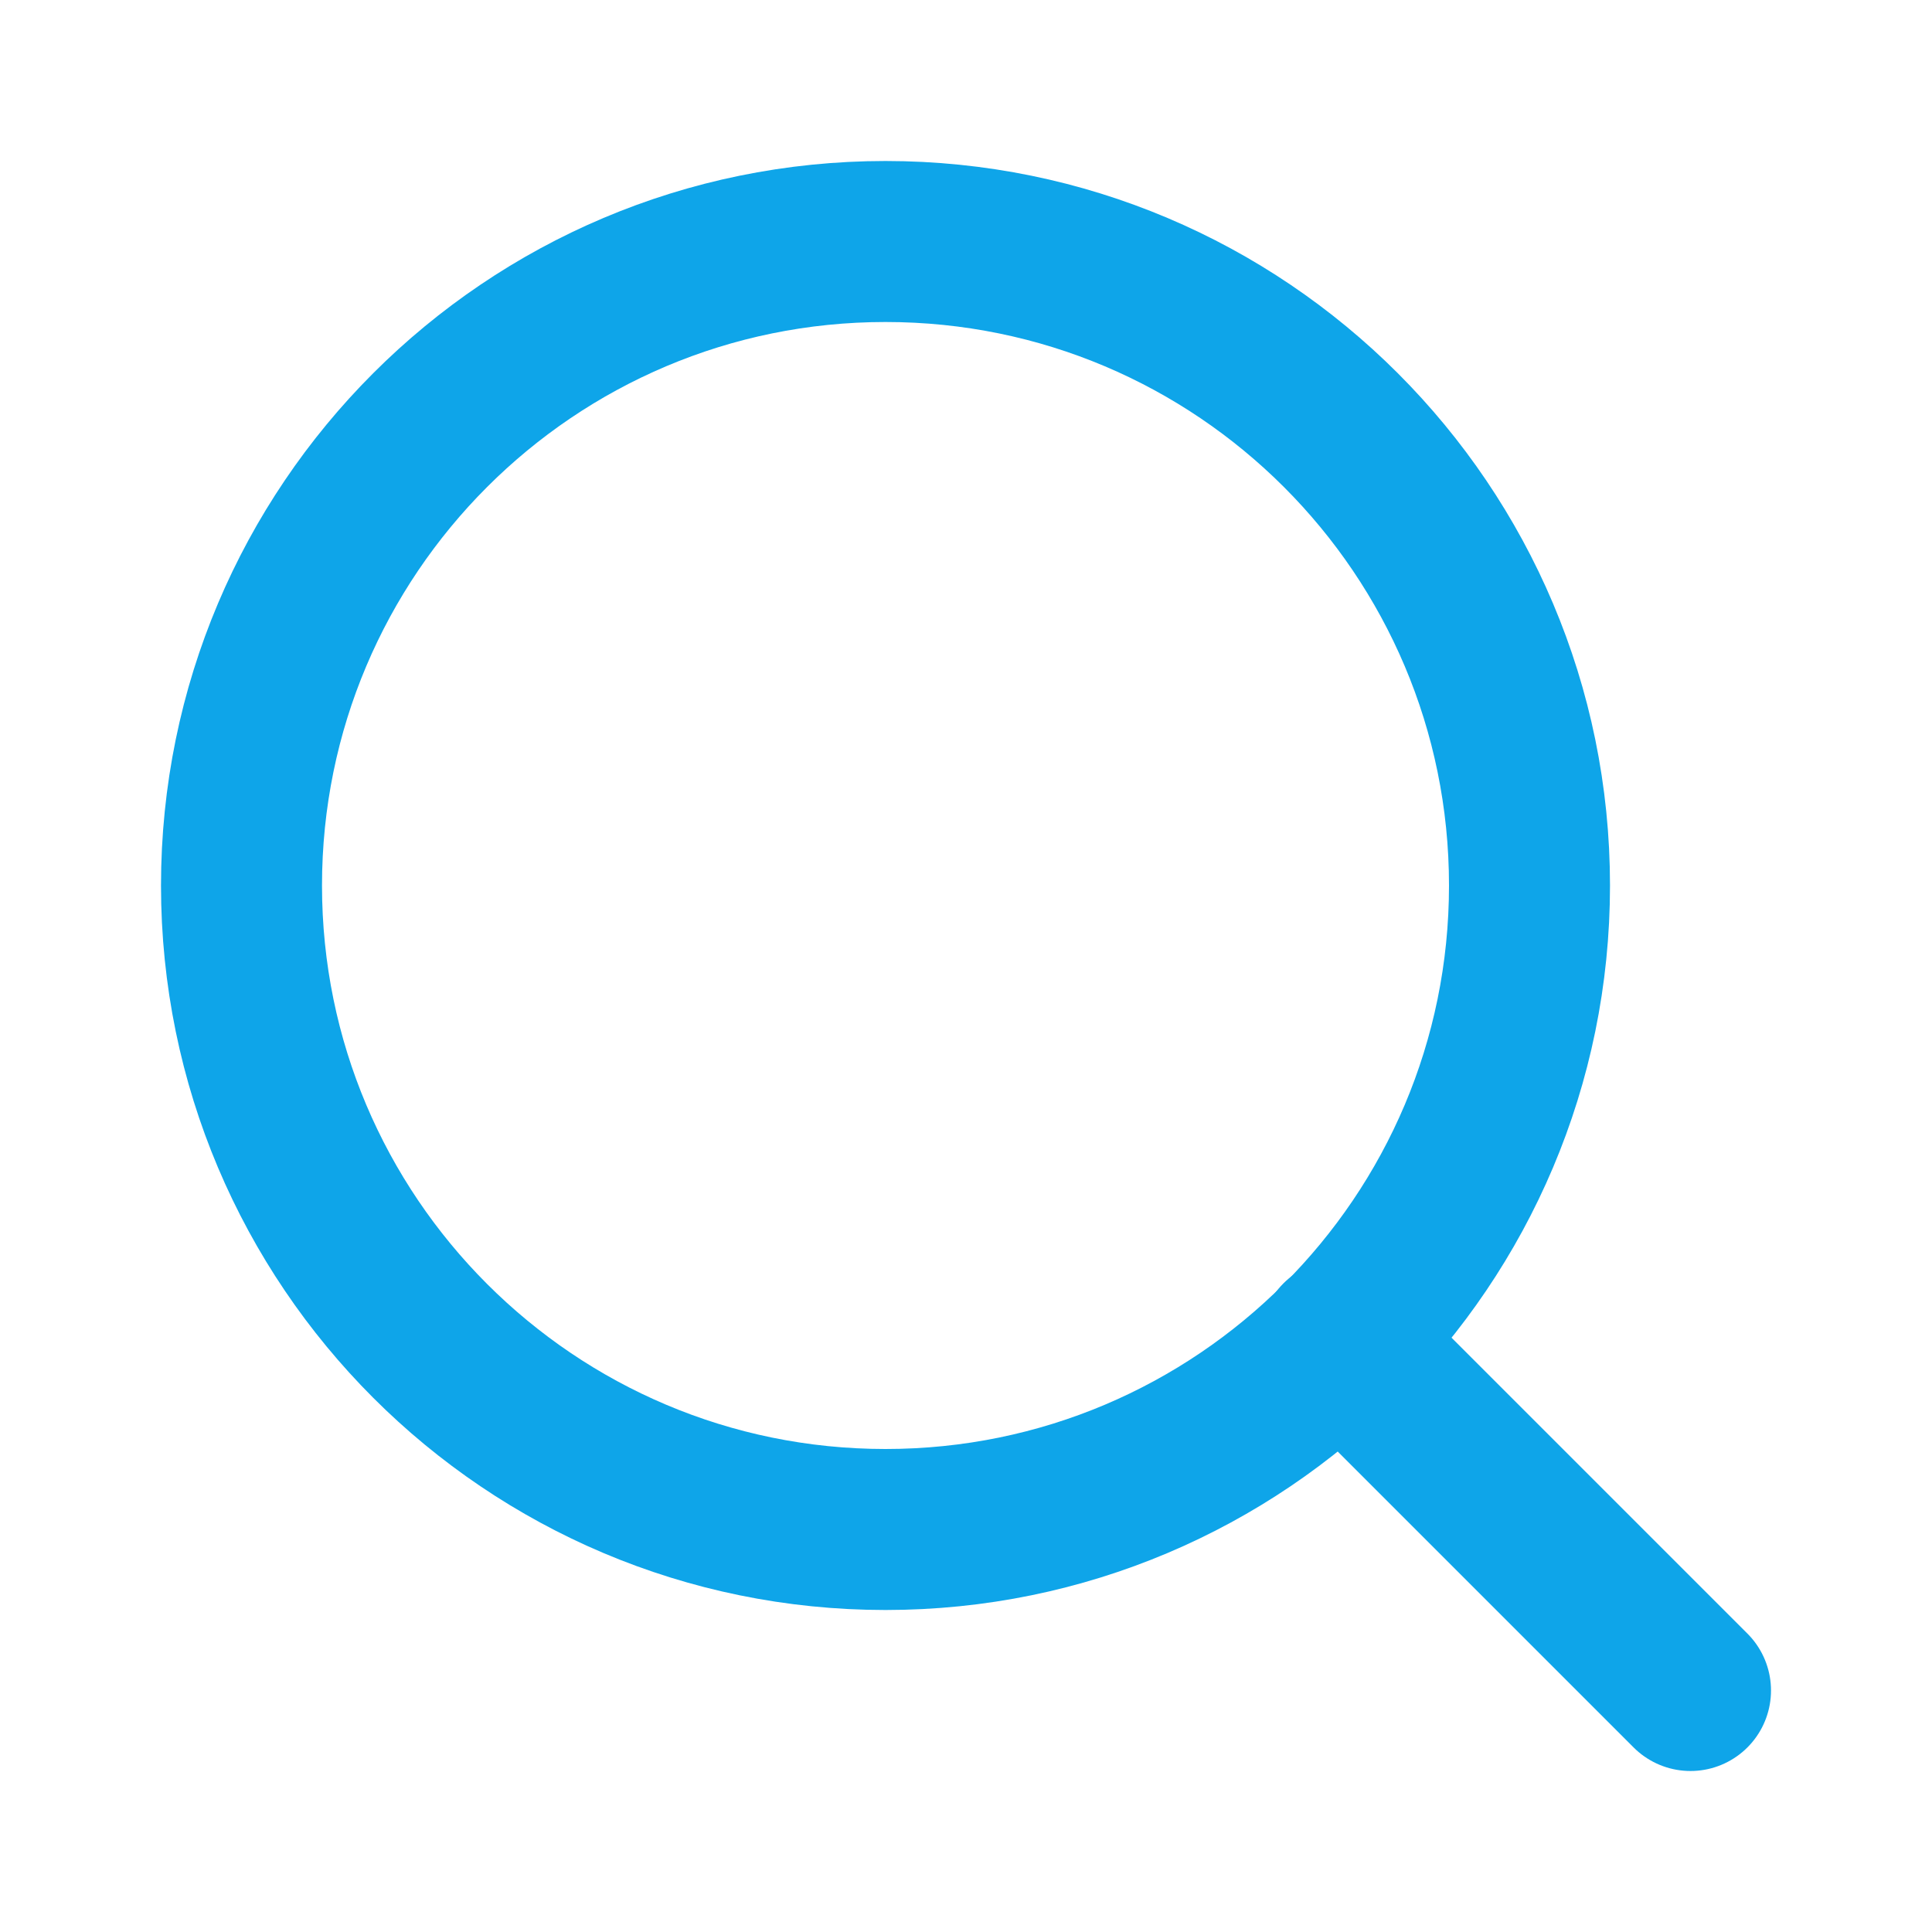
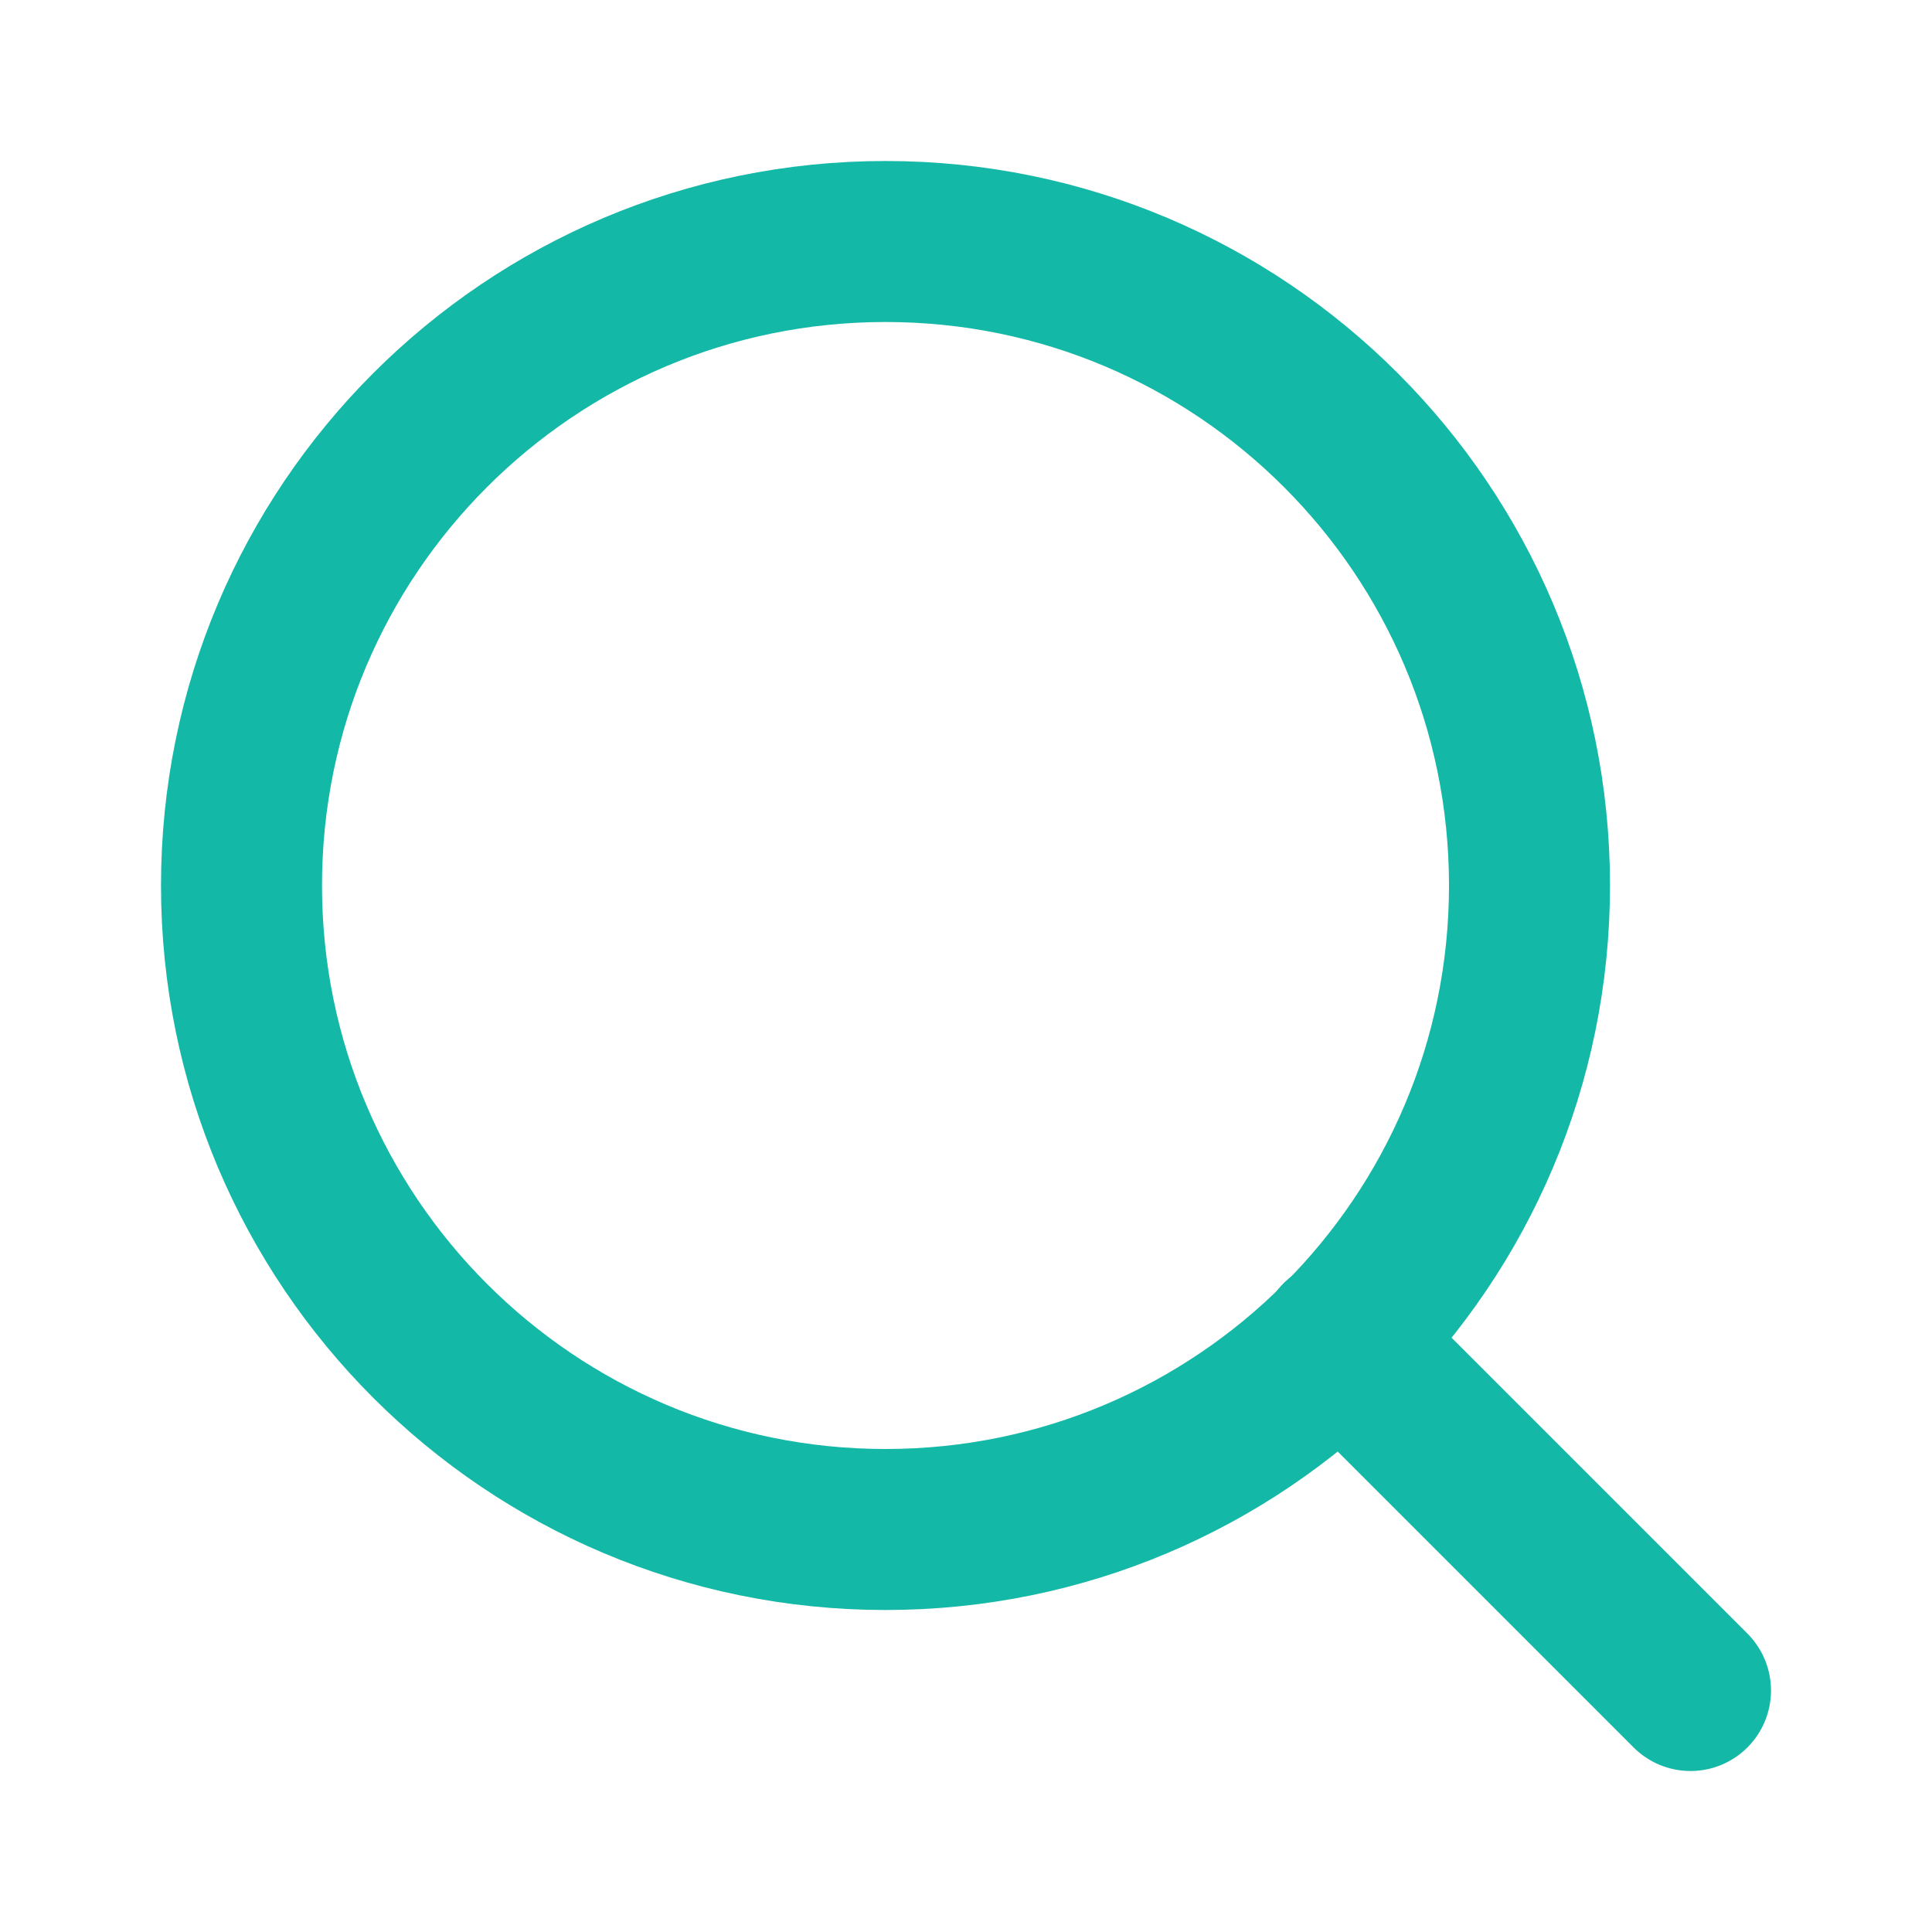
<svg xmlns="http://www.w3.org/2000/svg" width="24" height="24" viewBox="0 0 24 24" fill="none">
-   <path d="M11 19C15.418 19 19 15.418 19 11C19 6.582 15.418 3 11 3C6.582 3 3 6.582 3 11C3 15.418 6.582 19 11 19Z" stroke="#0EA5E9" stroke-width="2" stroke-linecap="round" stroke-linejoin="round" />
-   <path d="M21 21L16.65 16.65" stroke="#0EA5E9" stroke-width="2" stroke-linecap="round" stroke-linejoin="round" />
+   <path d="M11 19C15.418 19 19 15.418 19 11C19 6.582 15.418 3 11 3C6.582 3 3 6.582 3 11C3 15.418 6.582 19 11 19Z" stroke="#14B8A6" stroke-width="2" stroke-linecap="round" stroke-linejoin="round" />
+   <path d="M21 21L16.65 16.65" stroke="#14B8A6" stroke-width="2" stroke-linecap="round" stroke-linejoin="round" />
</svg>
